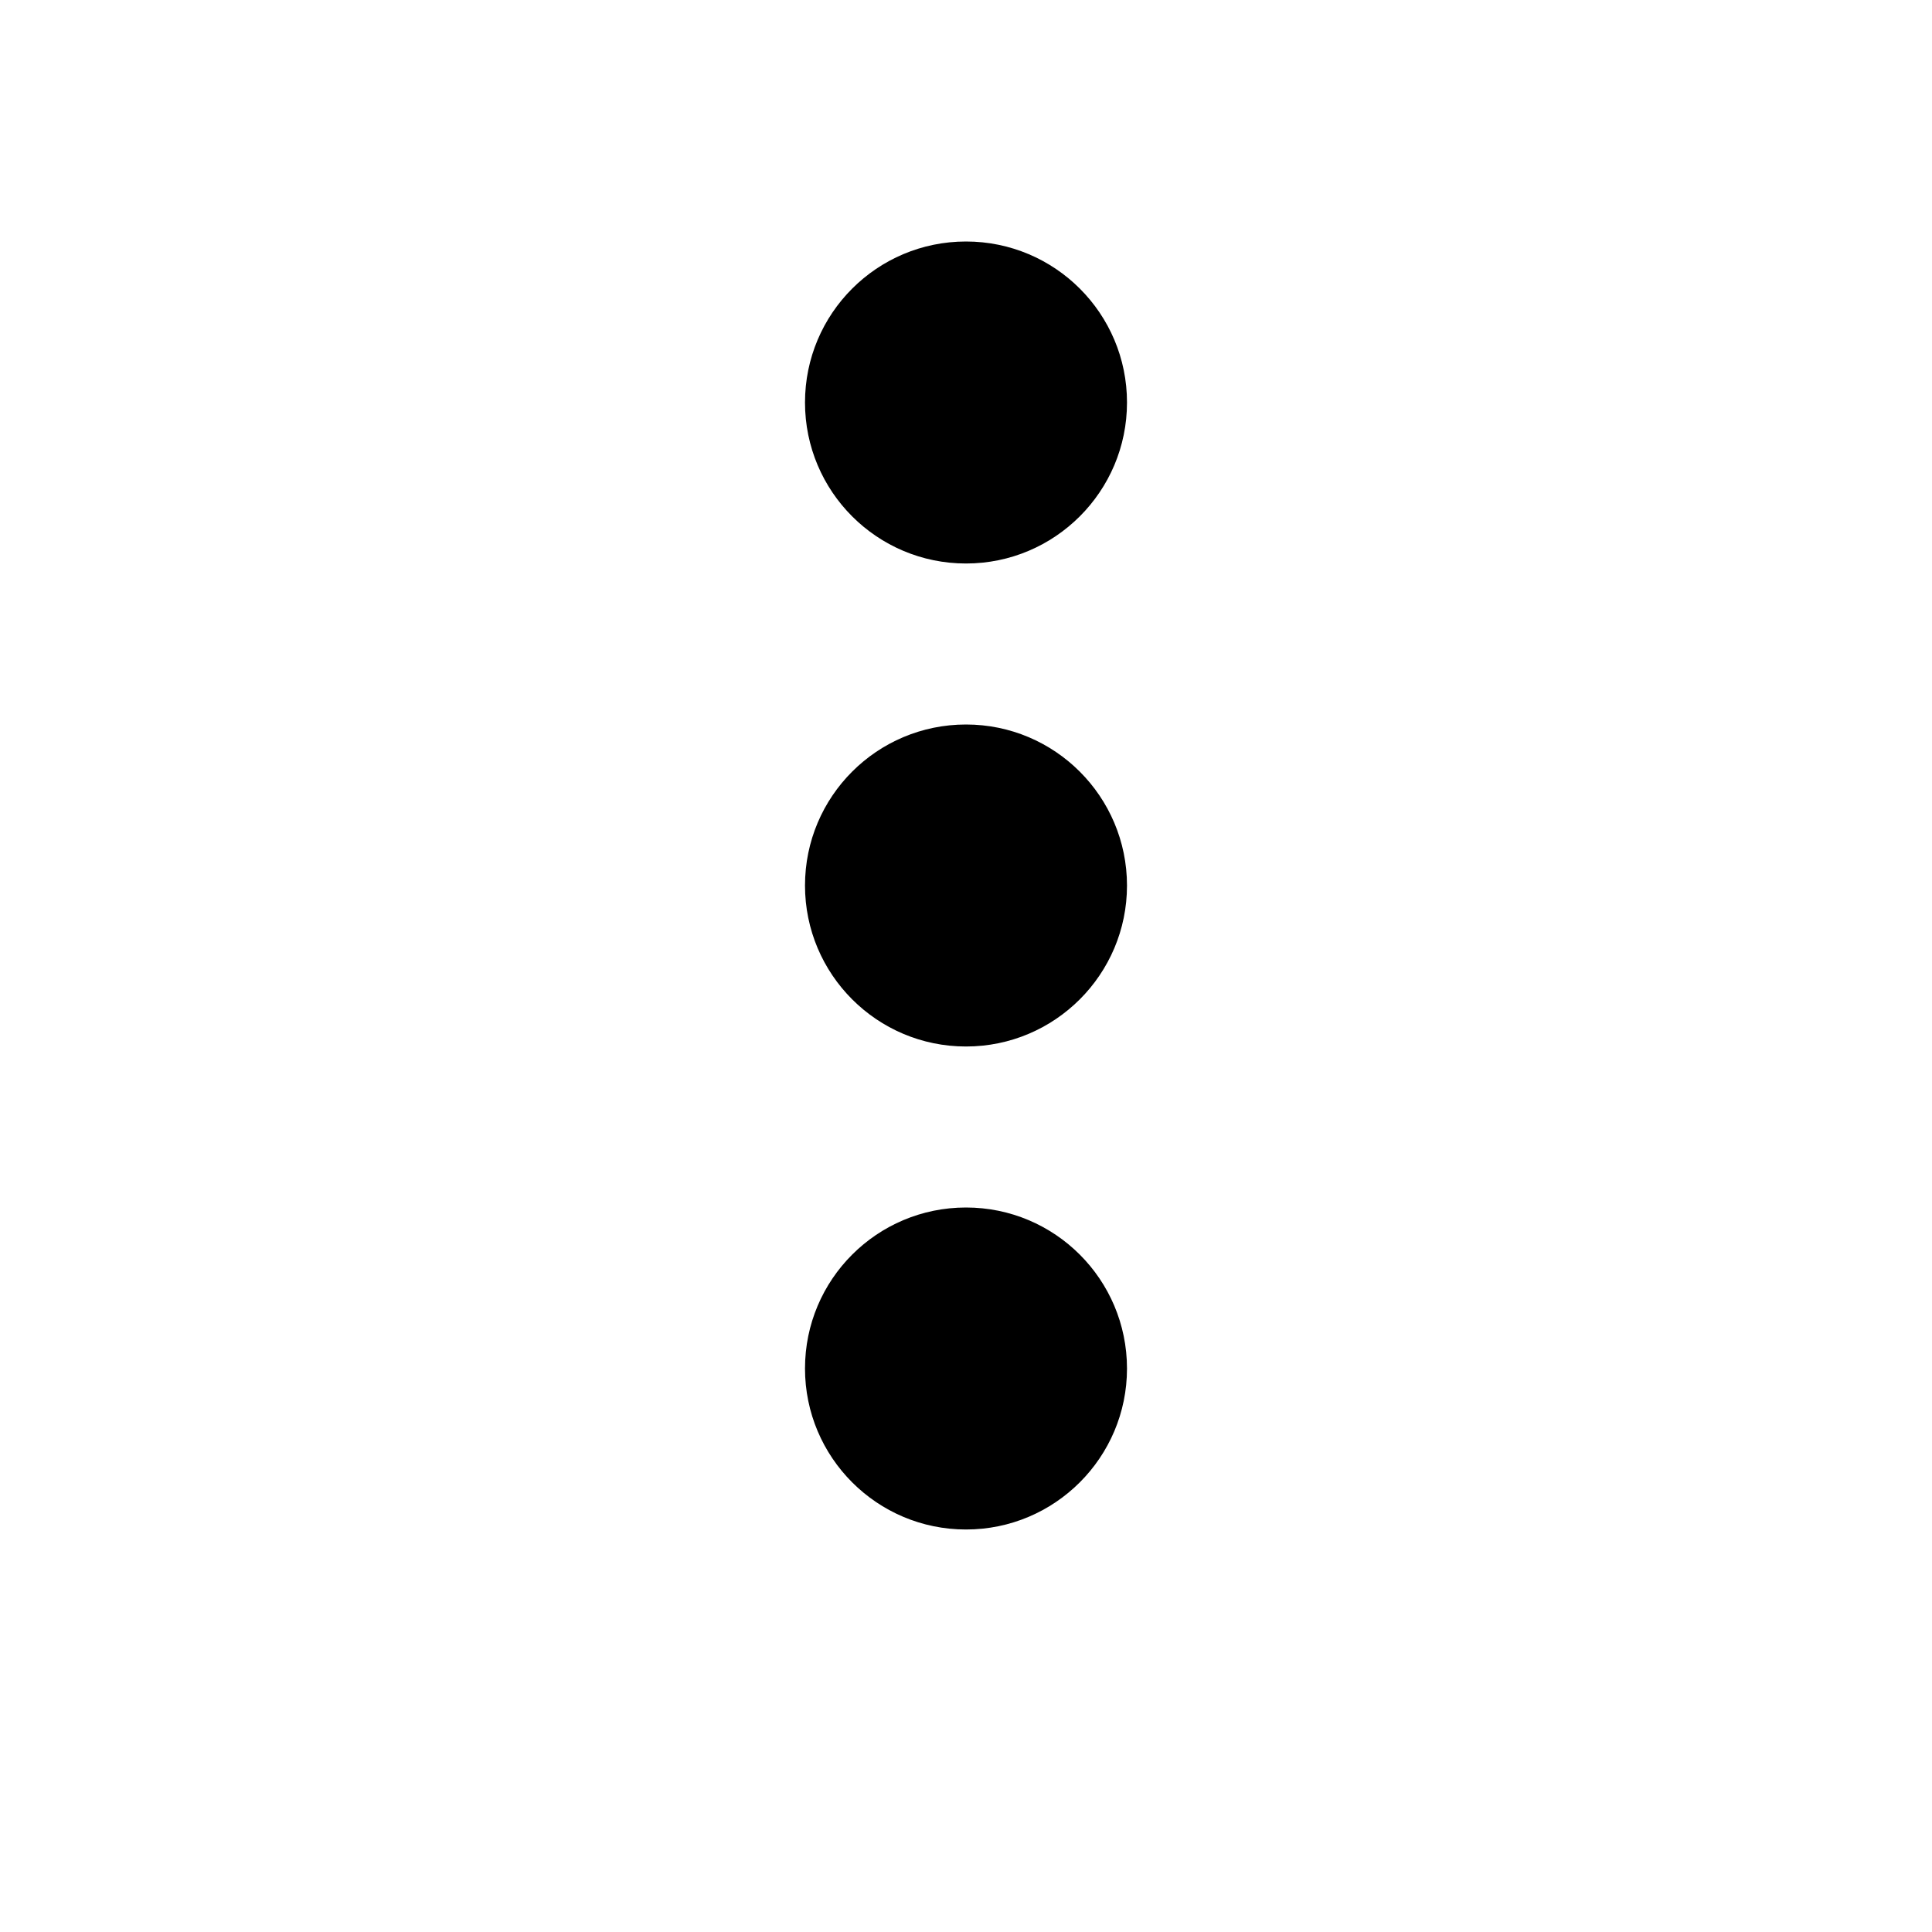
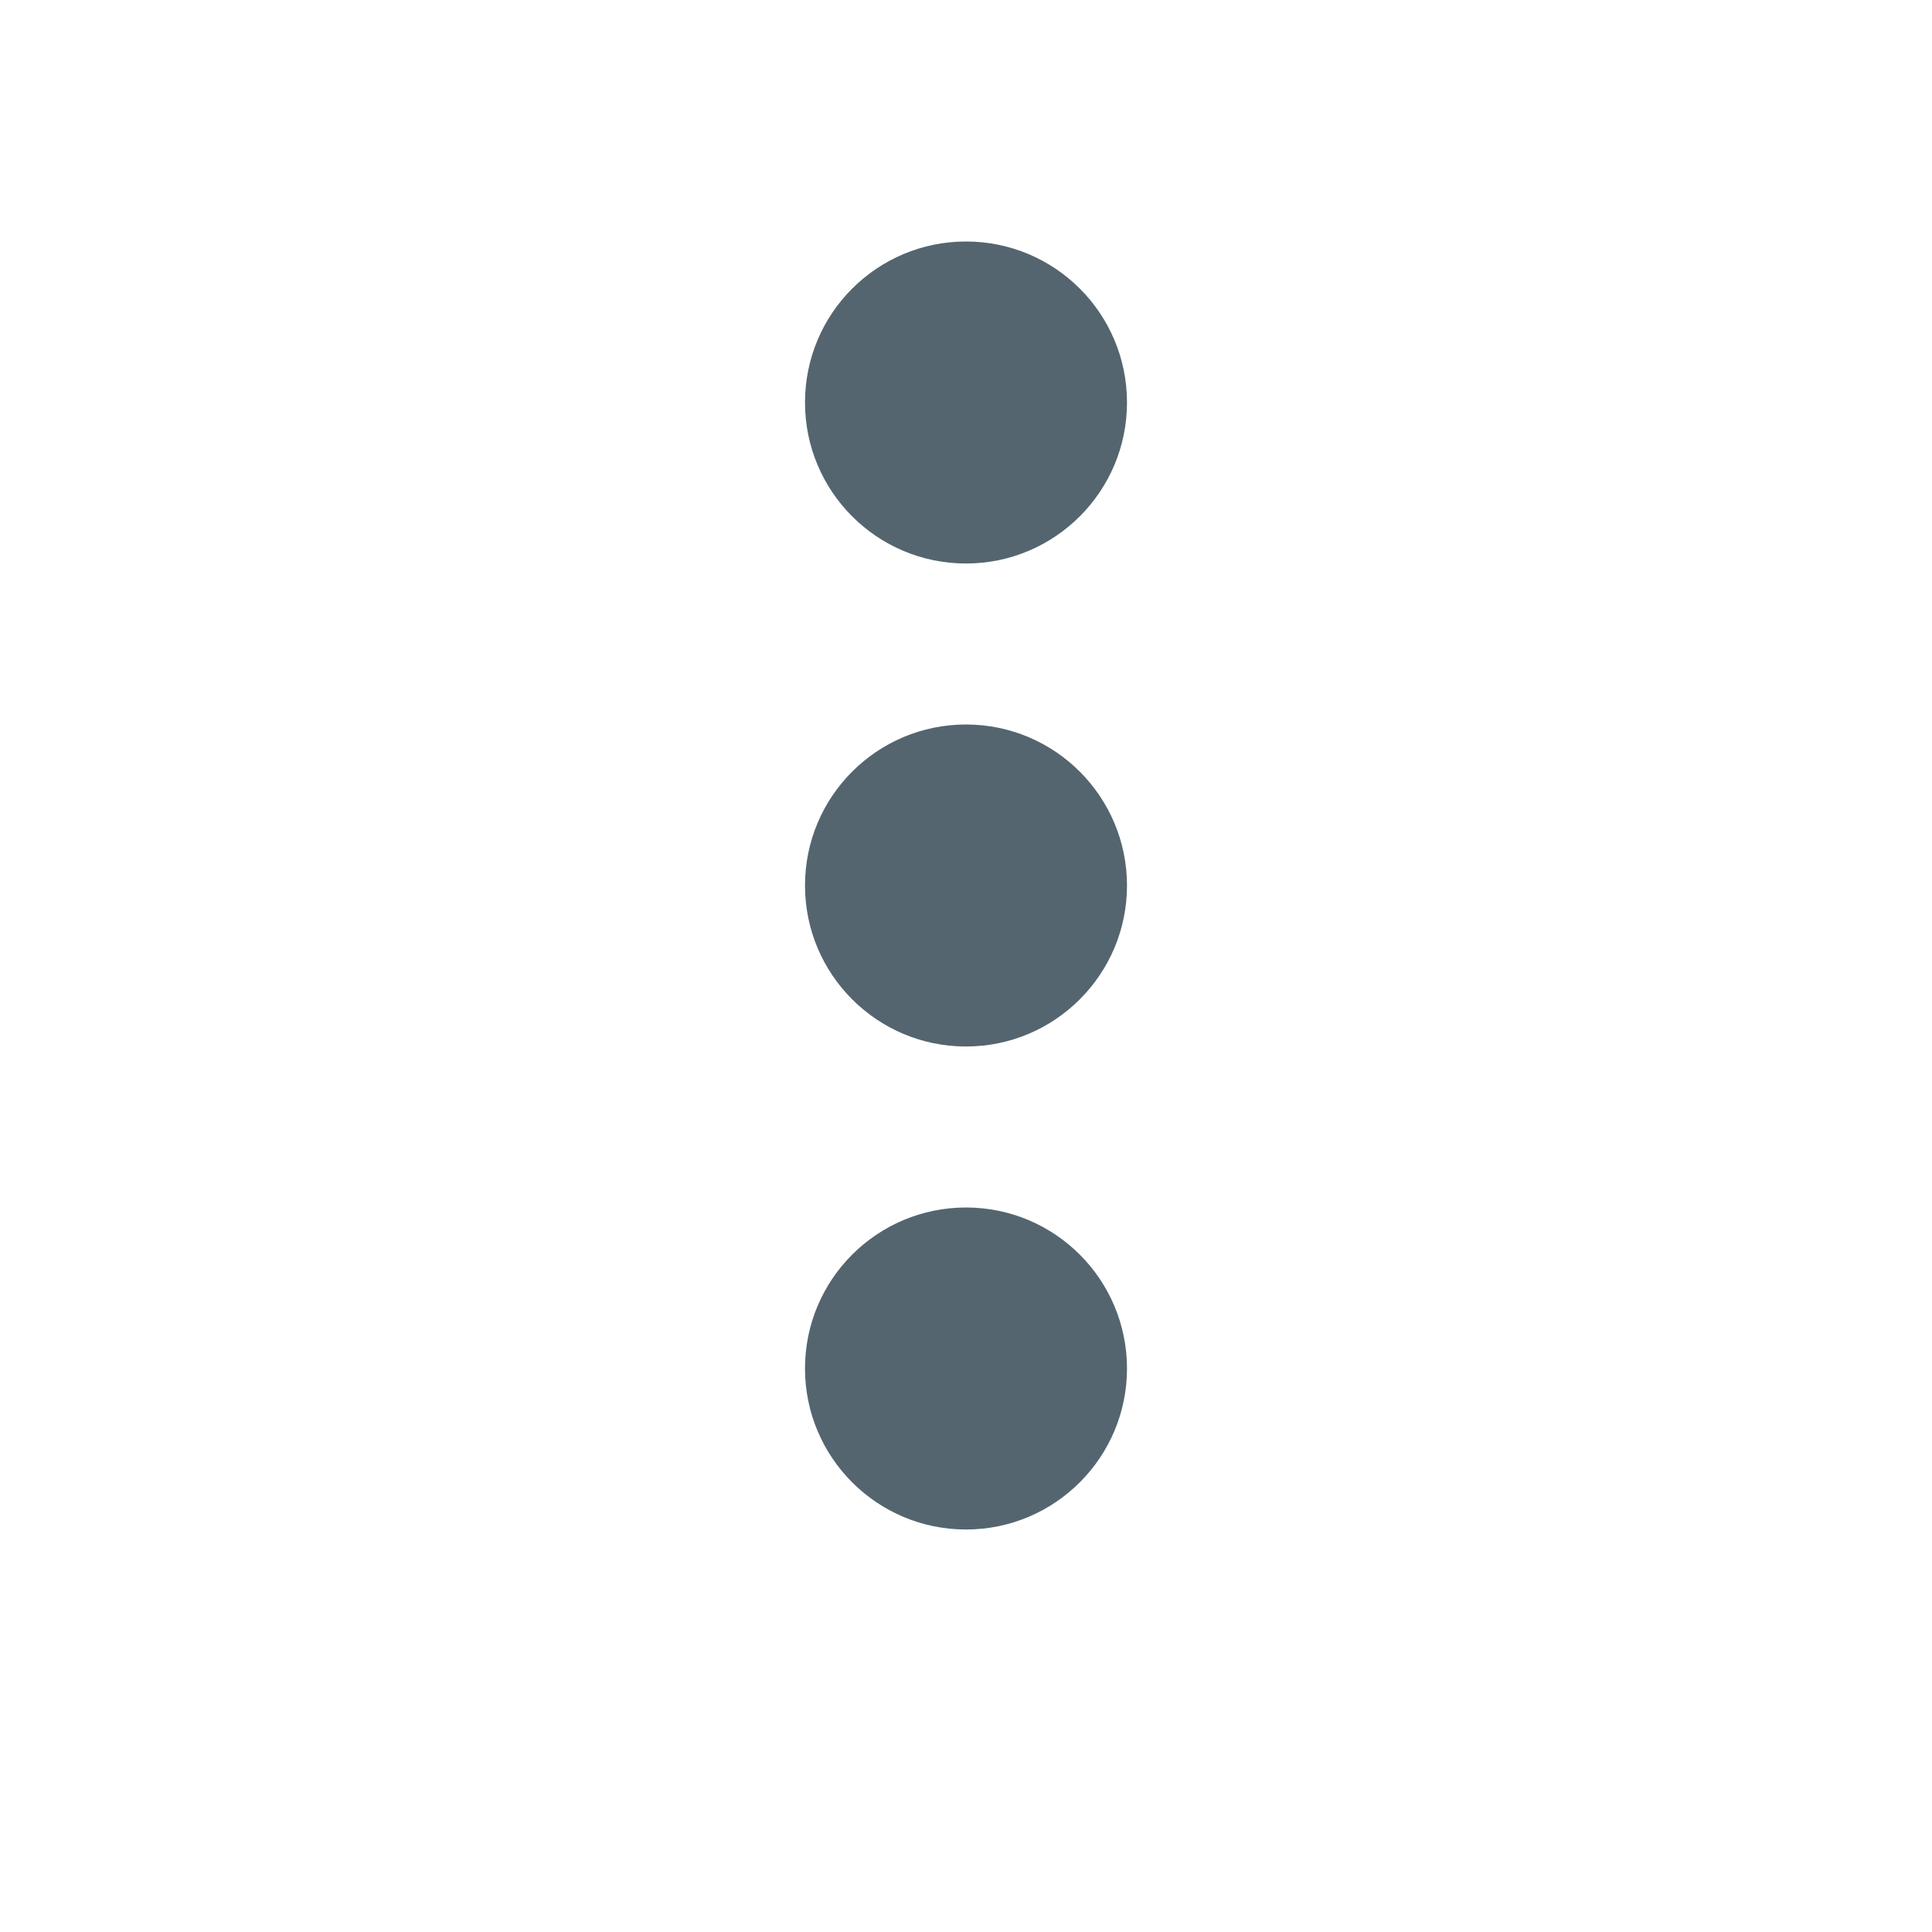
<svg xmlns="http://www.w3.org/2000/svg" viewBox="0 0 24 24" height="24" width="24" preserveAspectRatio="xMidYMid meet" class="" version="1.1" x="0px" y="0px" enable-background="new 0 0 24 24" xml:space="preserve">
-   <path fill="currentColor" d="M12,7c1.104,0,2-0.896,2-2c0-1.105-0.895-2-2-2c-1.104,0-2,0.894-2,2 C10,6.105,10.895,7,12,7z M12,9c-1.104,0-2,0.894-2,2c0,1.104,0.895,2,2,2c1.104,0,2-0.896,2-2C13.999,9.895,13.104,9,12,9z M12,15 c-1.104,0-2,0.894-2,2c0,1.104,0.895,2,2,2c1.104,0,2-0.896,2-2C13.999,15.894,13.104,15,12,15z" />
+   <path fill="#54656f" d="M12,7c1.104,0,2-0.896,2-2c0-1.105-0.895-2-2-2c-1.104,0-2,0.894-2,2 C10,6.105,10.895,7,12,7z M12,9c-1.104,0-2,0.894-2,2c0,1.104,0.895,2,2,2c1.104,0,2-0.896,2-2C13.999,9.895,13.104,9,12,9z M12,15 c-1.104,0-2,0.894-2,2c0,1.104,0.895,2,2,2c1.104,0,2-0.896,2-2C13.999,15.894,13.104,15,12,15z" />
</svg>
